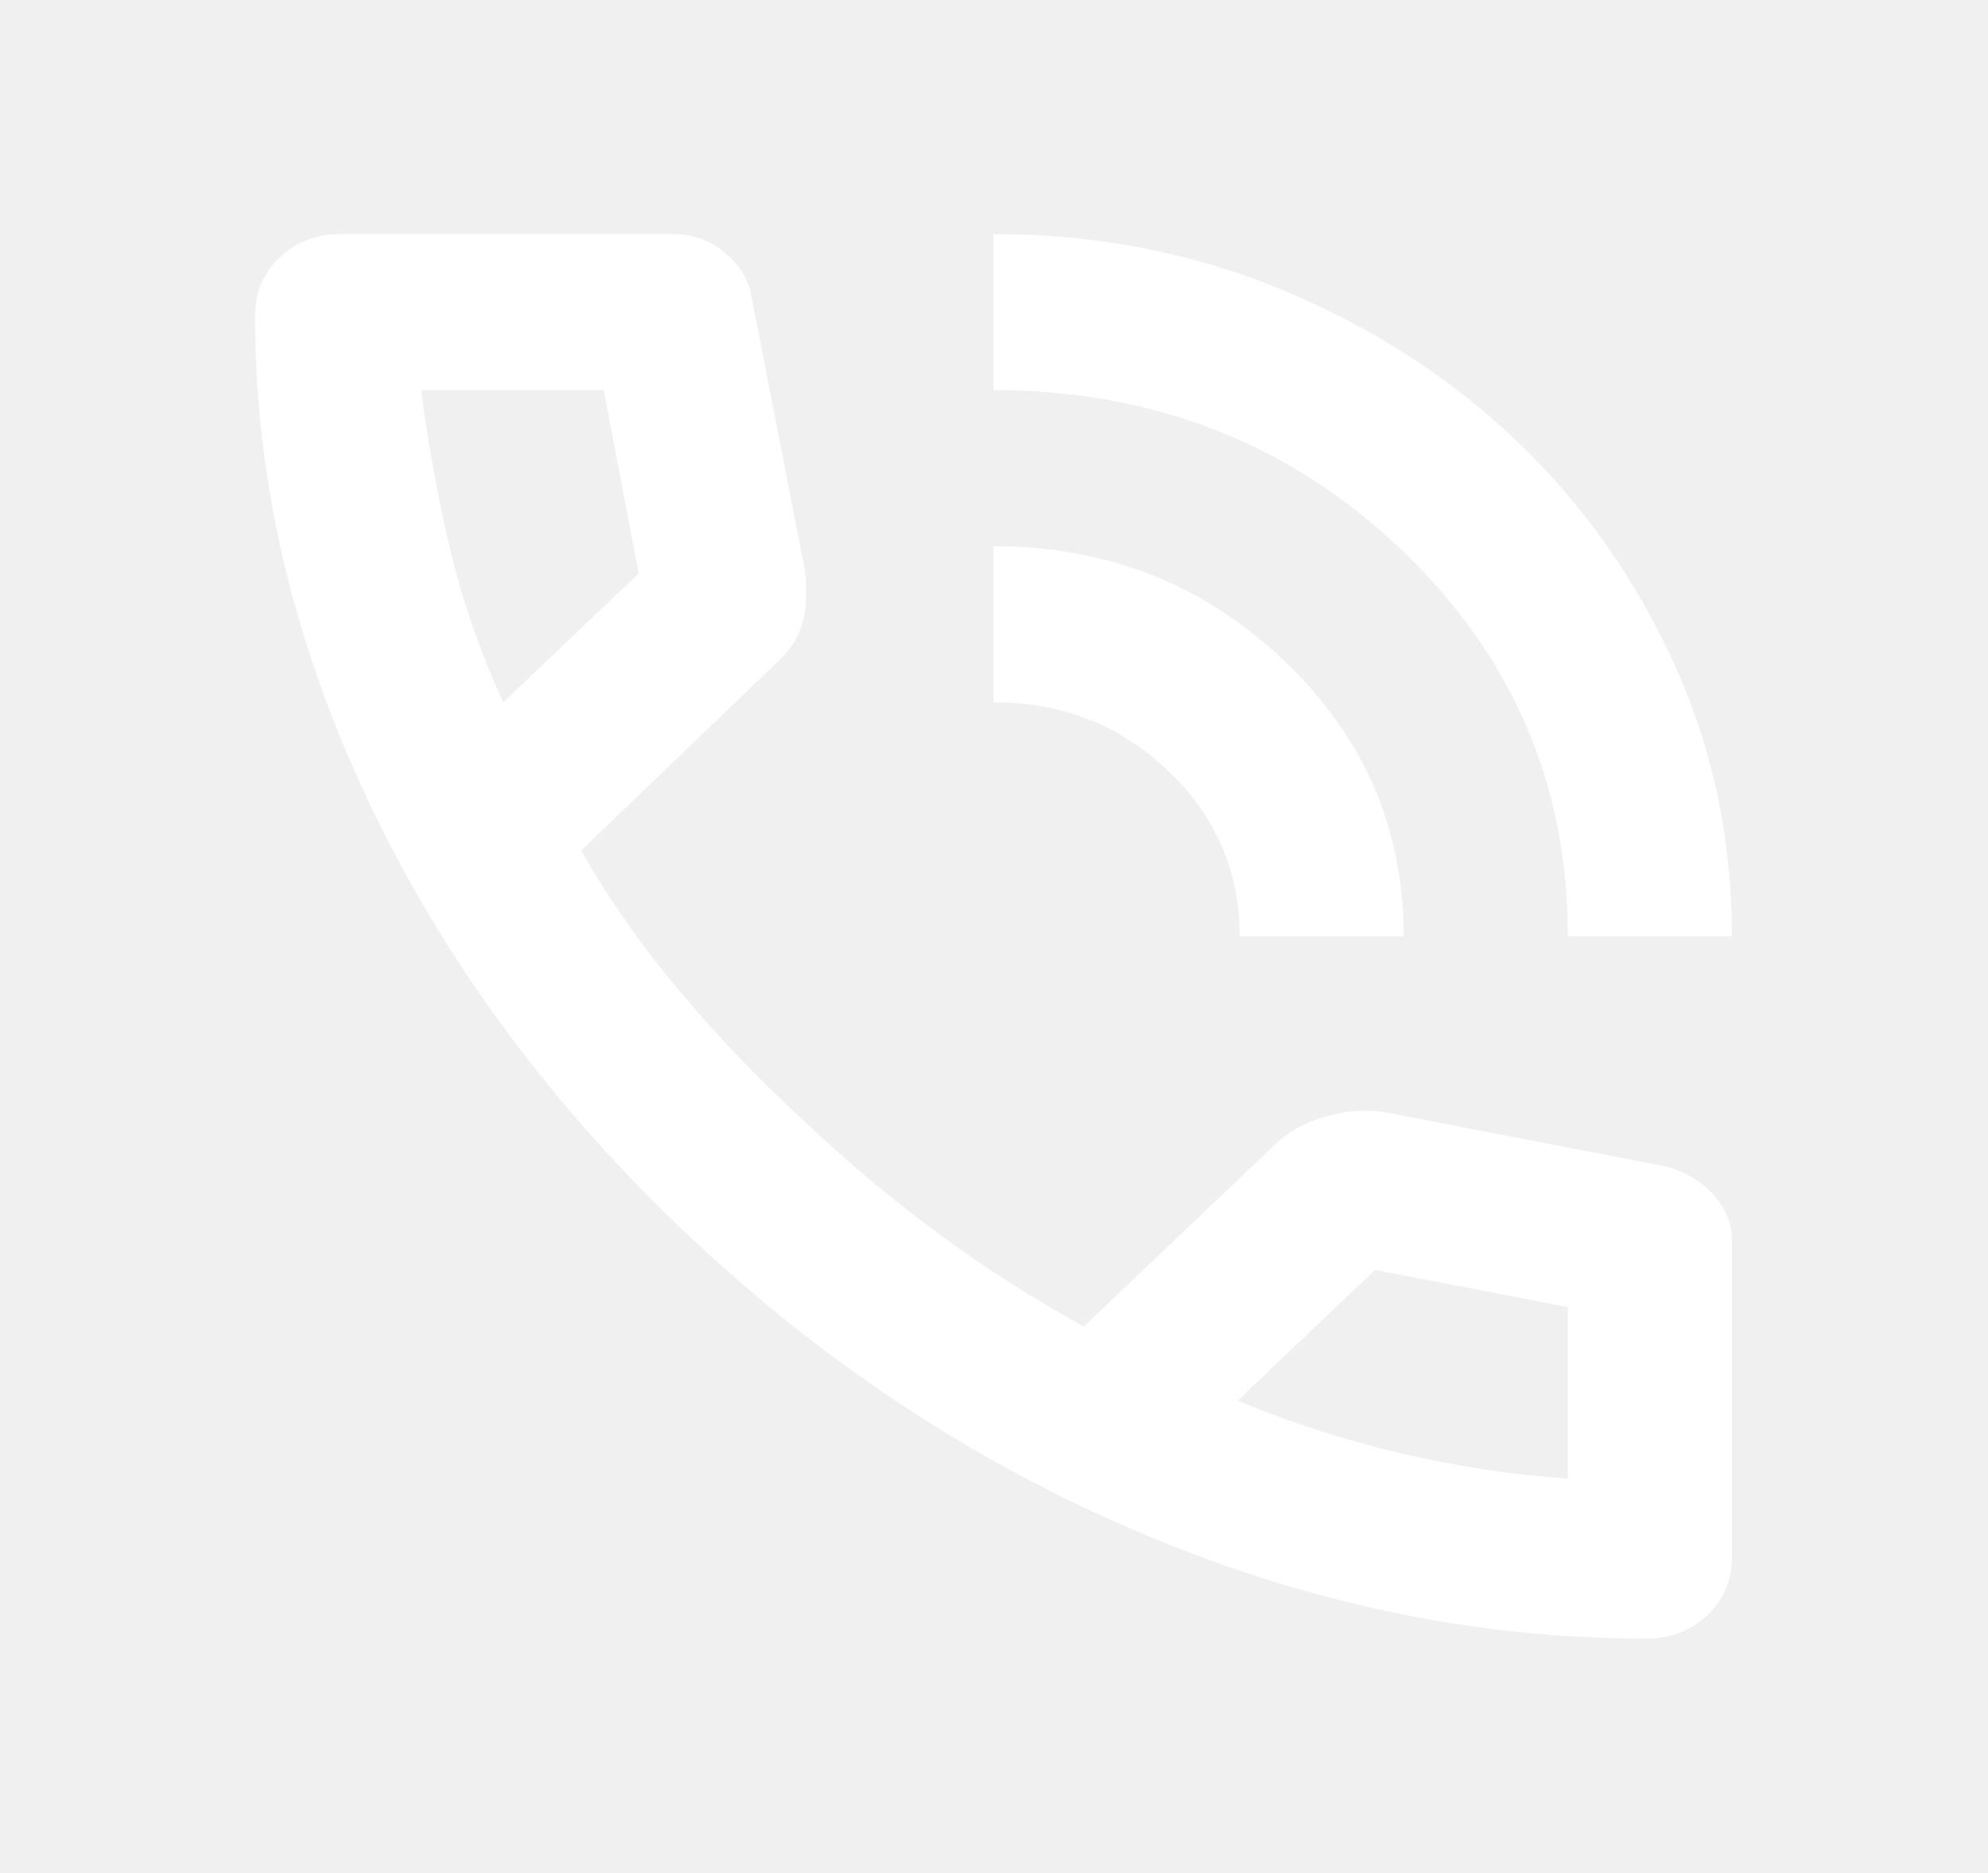
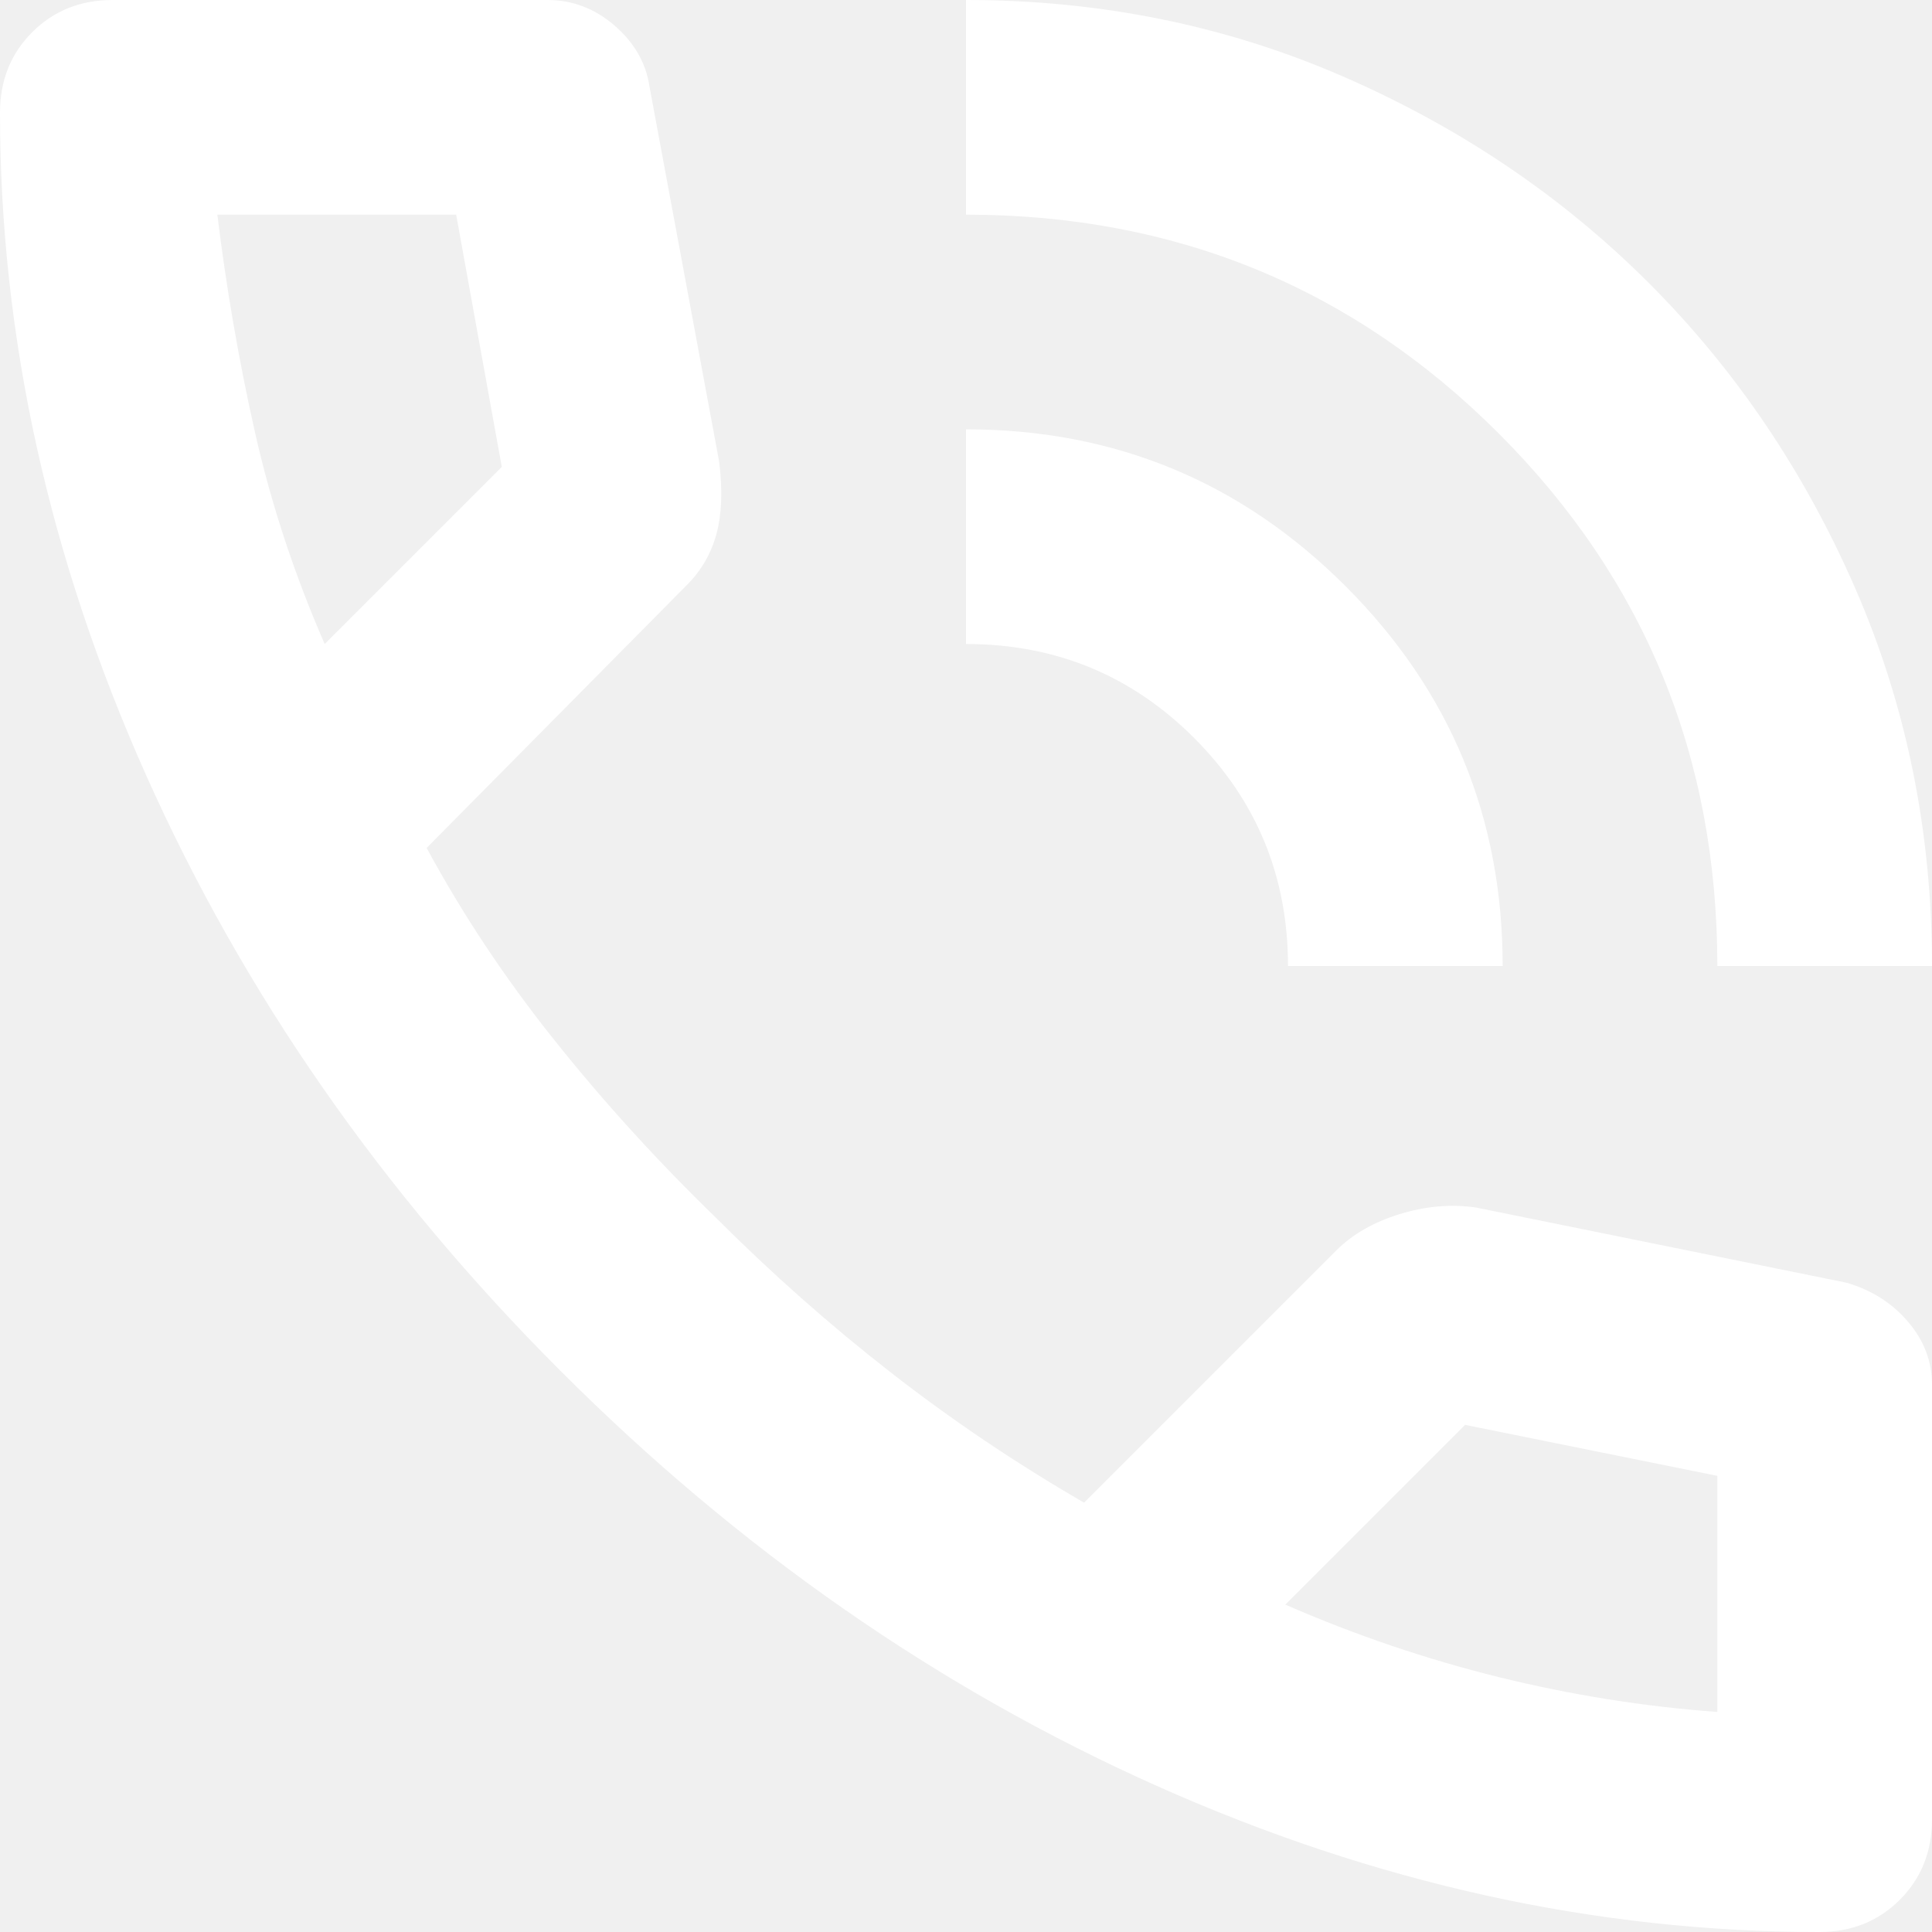
- <svg xmlns="http://www.w3.org/2000/svg" width="86" height="81" viewBox="0 0 86 81" fill="none">
-   <path d="M67.825 40.499C67.825 33.918 65.414 28.335 60.593 23.751C55.771 19.167 49.9 16.875 42.978 16.875V10.124C47.415 10.124 51.571 10.926 55.446 12.529C59.321 14.132 62.693 16.298 65.562 19.026C68.431 21.754 70.709 24.96 72.395 28.645C74.081 32.329 74.924 36.281 74.924 40.499H67.825ZM53.627 40.499C53.627 37.687 52.592 35.296 50.521 33.328C48.45 31.359 45.936 30.375 42.978 30.375V23.625C47.888 23.625 52.074 25.27 55.535 28.56C58.995 31.851 60.726 35.831 60.726 40.499H53.627ZM71.197 70.874C63.802 70.874 56.496 69.342 49.279 66.276C42.061 63.21 35.494 58.865 29.578 53.24C23.663 47.615 19.093 41.371 15.868 34.509C12.644 27.646 11.032 20.7 11.032 13.668C11.032 12.656 11.387 11.812 12.097 11.137C12.807 10.462 13.694 10.124 14.759 10.124H29.135C29.963 10.124 30.703 10.392 31.353 10.926C32.004 11.46 32.389 12.093 32.507 12.825L34.814 24.637C34.932 25.537 34.903 26.296 34.725 26.915C34.548 27.534 34.222 28.068 33.749 28.518L25.142 36.787C26.325 38.868 27.73 40.879 29.357 42.82C30.983 44.76 32.773 46.631 34.725 48.431C36.559 50.175 38.482 51.792 40.493 53.282C42.505 54.773 44.635 56.137 46.883 57.374L55.224 49.443C55.757 48.937 56.452 48.557 57.309 48.304C58.167 48.051 59.01 47.981 59.839 48.093L72.085 50.456C72.913 50.681 73.593 51.089 74.126 51.679C74.658 52.27 74.924 52.931 74.924 53.662V67.331C74.924 68.343 74.569 69.187 73.859 69.862C73.149 70.537 72.262 70.874 71.197 70.874ZM21.769 30.375L27.626 24.806L26.118 16.875H18.22C18.516 19.181 18.93 21.459 19.462 23.709C19.995 25.959 20.764 28.181 21.769 30.375ZM53.538 60.581C55.845 61.537 58.197 62.296 60.593 62.859C62.989 63.421 65.4 63.787 67.825 63.956V56.531L59.484 54.928L53.538 60.581Z" fill="white" />
+ <svg xmlns="http://www.w3.org/2000/svg" width="700" height="700" viewBox="0 0 700 700" fill="none">
+   <path d="M622.222 350C622.222 274.167 595.81 209.838 542.986 157.014C490.162 104.19 425.833 77.778 350 77.778V0C398.611 0 444.144 9.236 486.597 27.708C529.051 46.181 565.995 71.134 597.431 102.569C628.866 134.005 653.819 170.949 672.292 213.403C690.764 255.856 700 301.389 700 350H622.222ZM466.667 350C466.667 317.593 455.324 290.046 432.639 267.361C409.954 244.676 382.407 233.333 350 233.333V155.556C403.796 155.556 449.653 174.514 487.569 212.431C525.486 250.347 544.444 296.204 544.444 350H466.667ZM659.167 700C578.148 700 498.102 682.338 419.028 647.014C339.954 611.69 268.009 561.62 203.194 496.806C138.38 431.991 88.31 360.046 52.986 280.972C17.662 201.898 0 121.852 0 40.833C0 29.167 3.889 19.444 11.667 11.667C19.444 3.889 29.167 0 40.833 0H198.333C207.407 0 215.509 3.079 222.639 9.236C229.769 15.393 233.981 22.685 235.278 31.111L260.556 167.222C261.852 177.593 261.528 186.343 259.583 193.472C257.639 200.602 254.074 206.759 248.889 211.944L154.583 307.222C167.546 331.204 182.94 354.375 200.764 376.736C218.588 399.097 238.194 420.648 259.583 441.389C279.676 461.481 300.741 480.116 322.778 497.292C344.815 514.468 368.148 530.185 392.778 544.444L484.167 453.056C490 447.222 497.616 442.847 507.014 439.931C516.412 437.014 525.648 436.204 534.722 437.5L668.889 464.722C677.963 467.315 685.417 472.014 691.25 478.819C697.083 485.625 700 493.241 700 501.667V659.167C700 670.833 696.111 680.556 688.333 688.333C680.556 696.111 670.833 700 659.167 700ZM117.639 233.333L181.806 169.167L165.278 77.778H78.75C81.991 104.352 86.528 130.602 92.361 156.528C98.194 182.454 106.62 208.056 117.639 233.333ZM465.694 581.389C490.972 592.407 516.736 601.157 542.986 607.639C569.236 614.12 595.648 618.333 622.222 620.278V534.722L530.833 516.25L465.694 581.389Z" fill="white" />
</svg>
